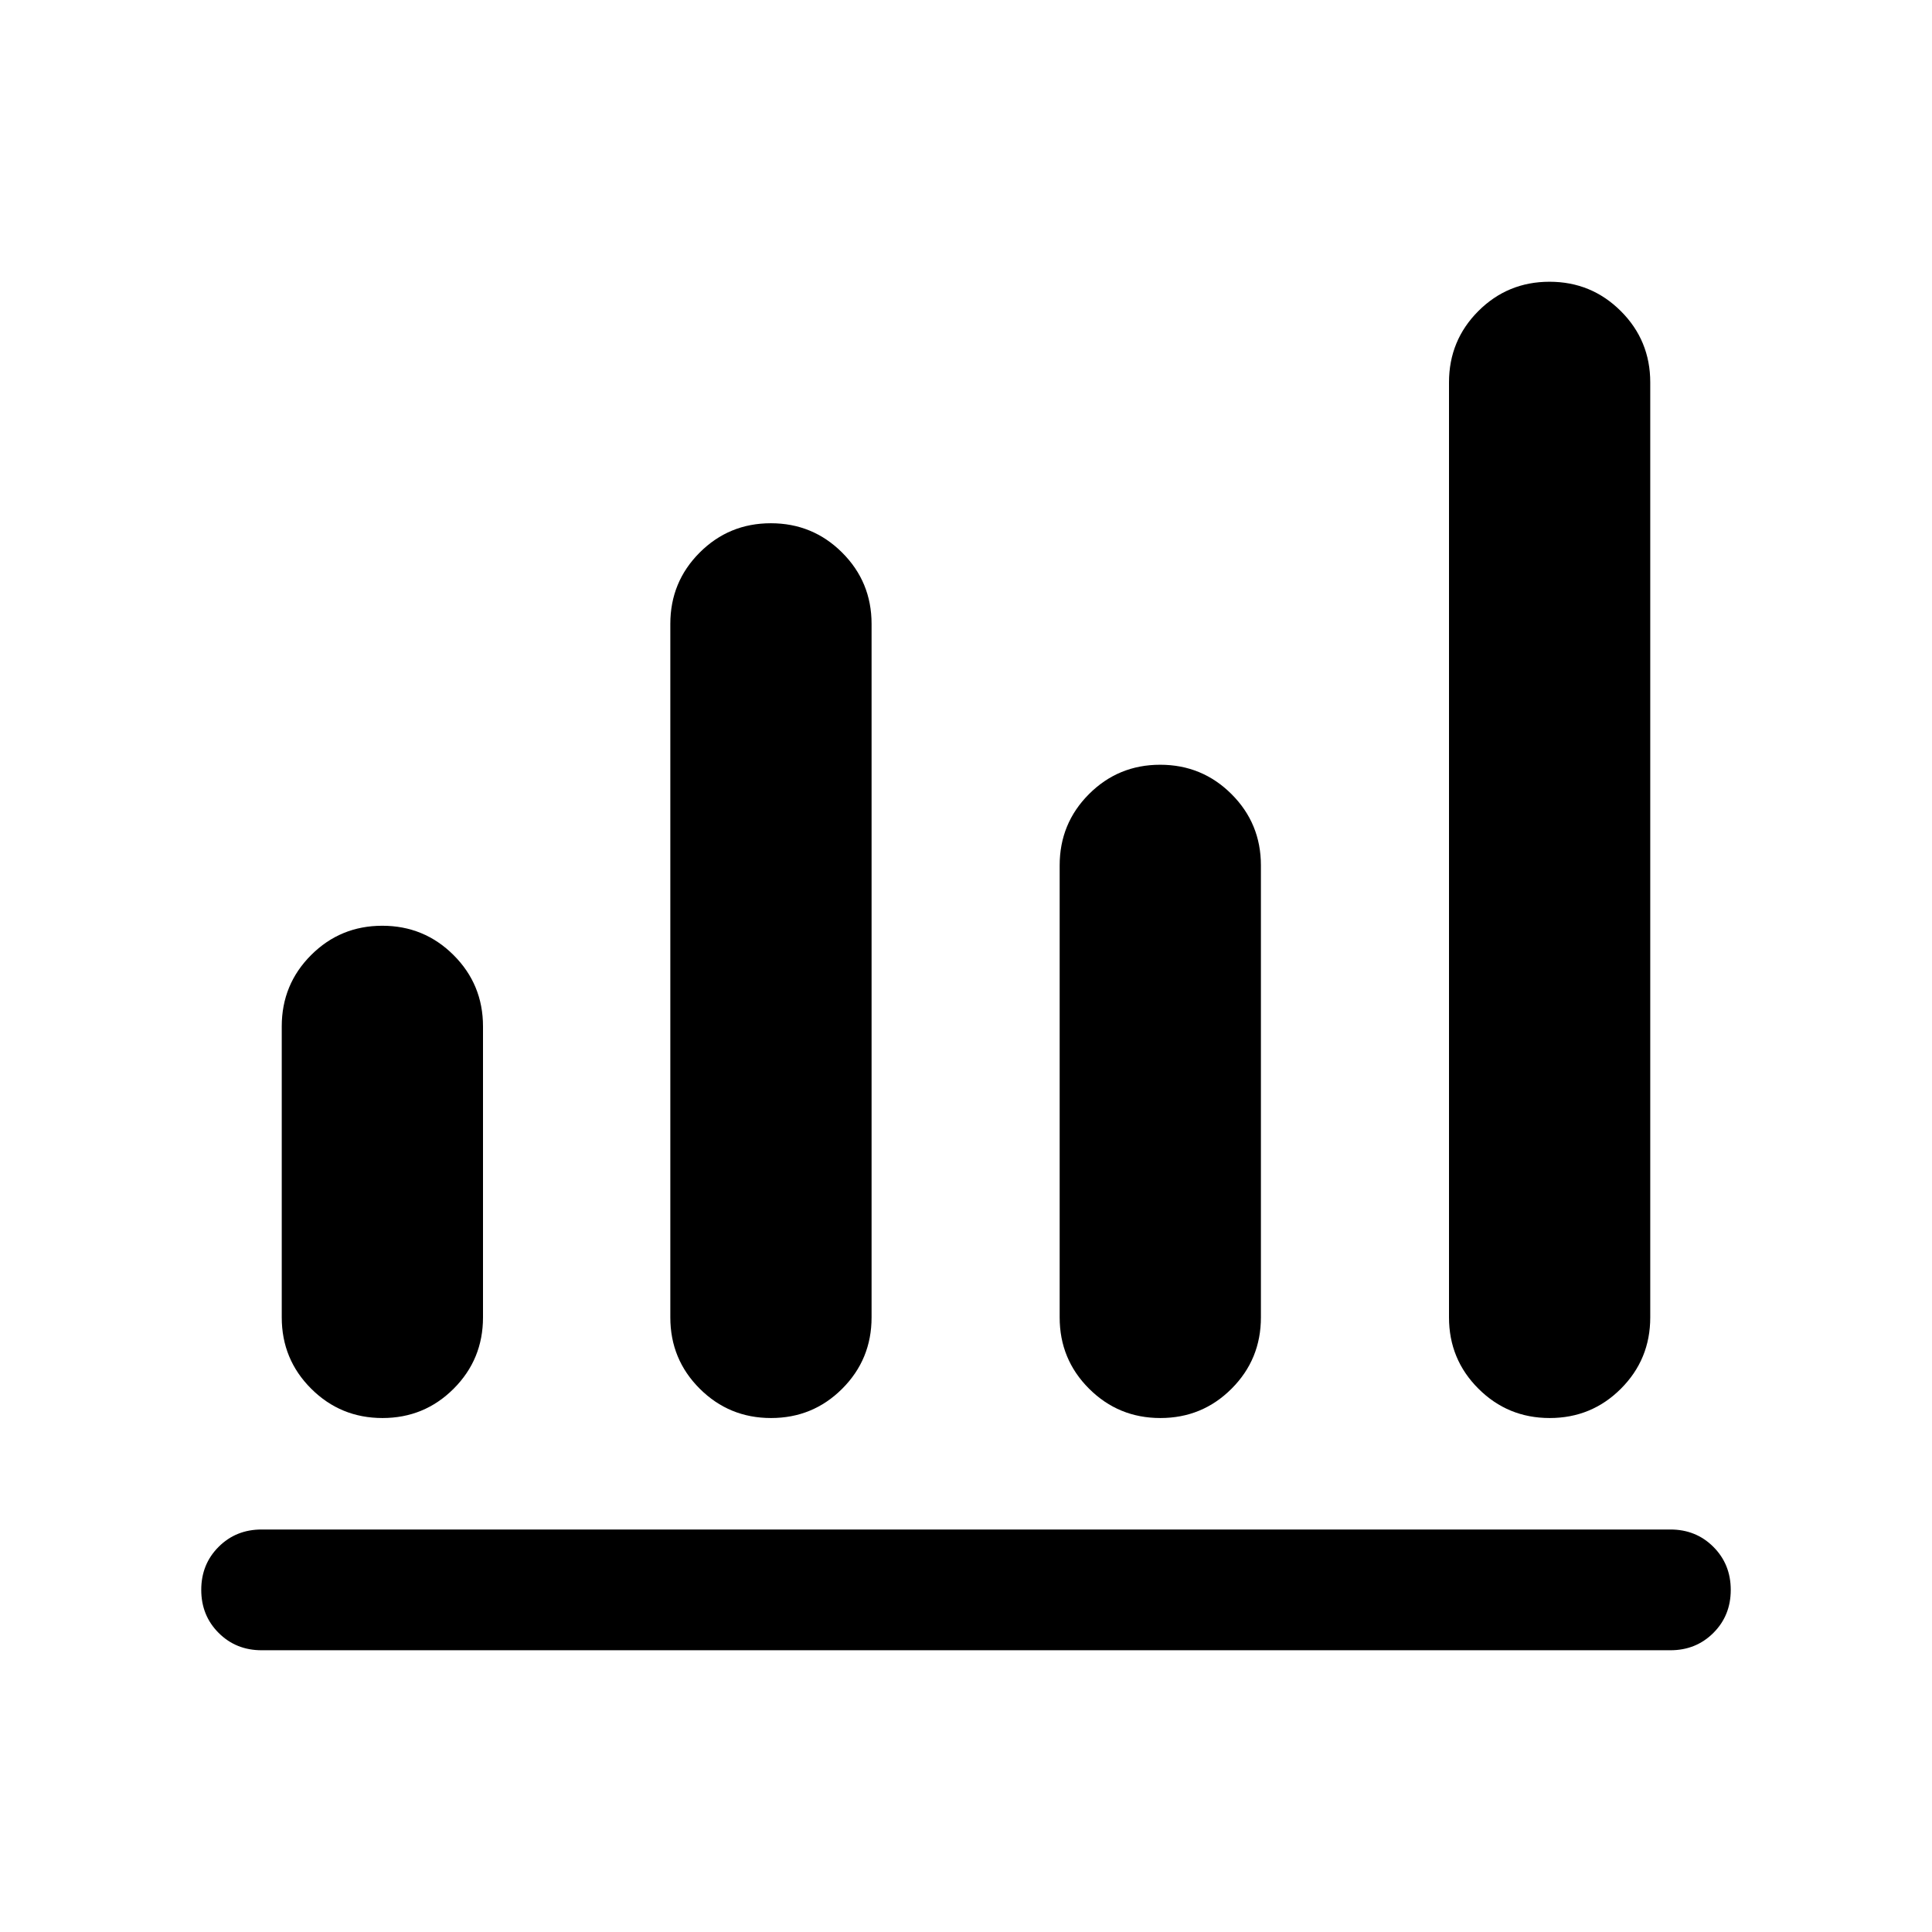
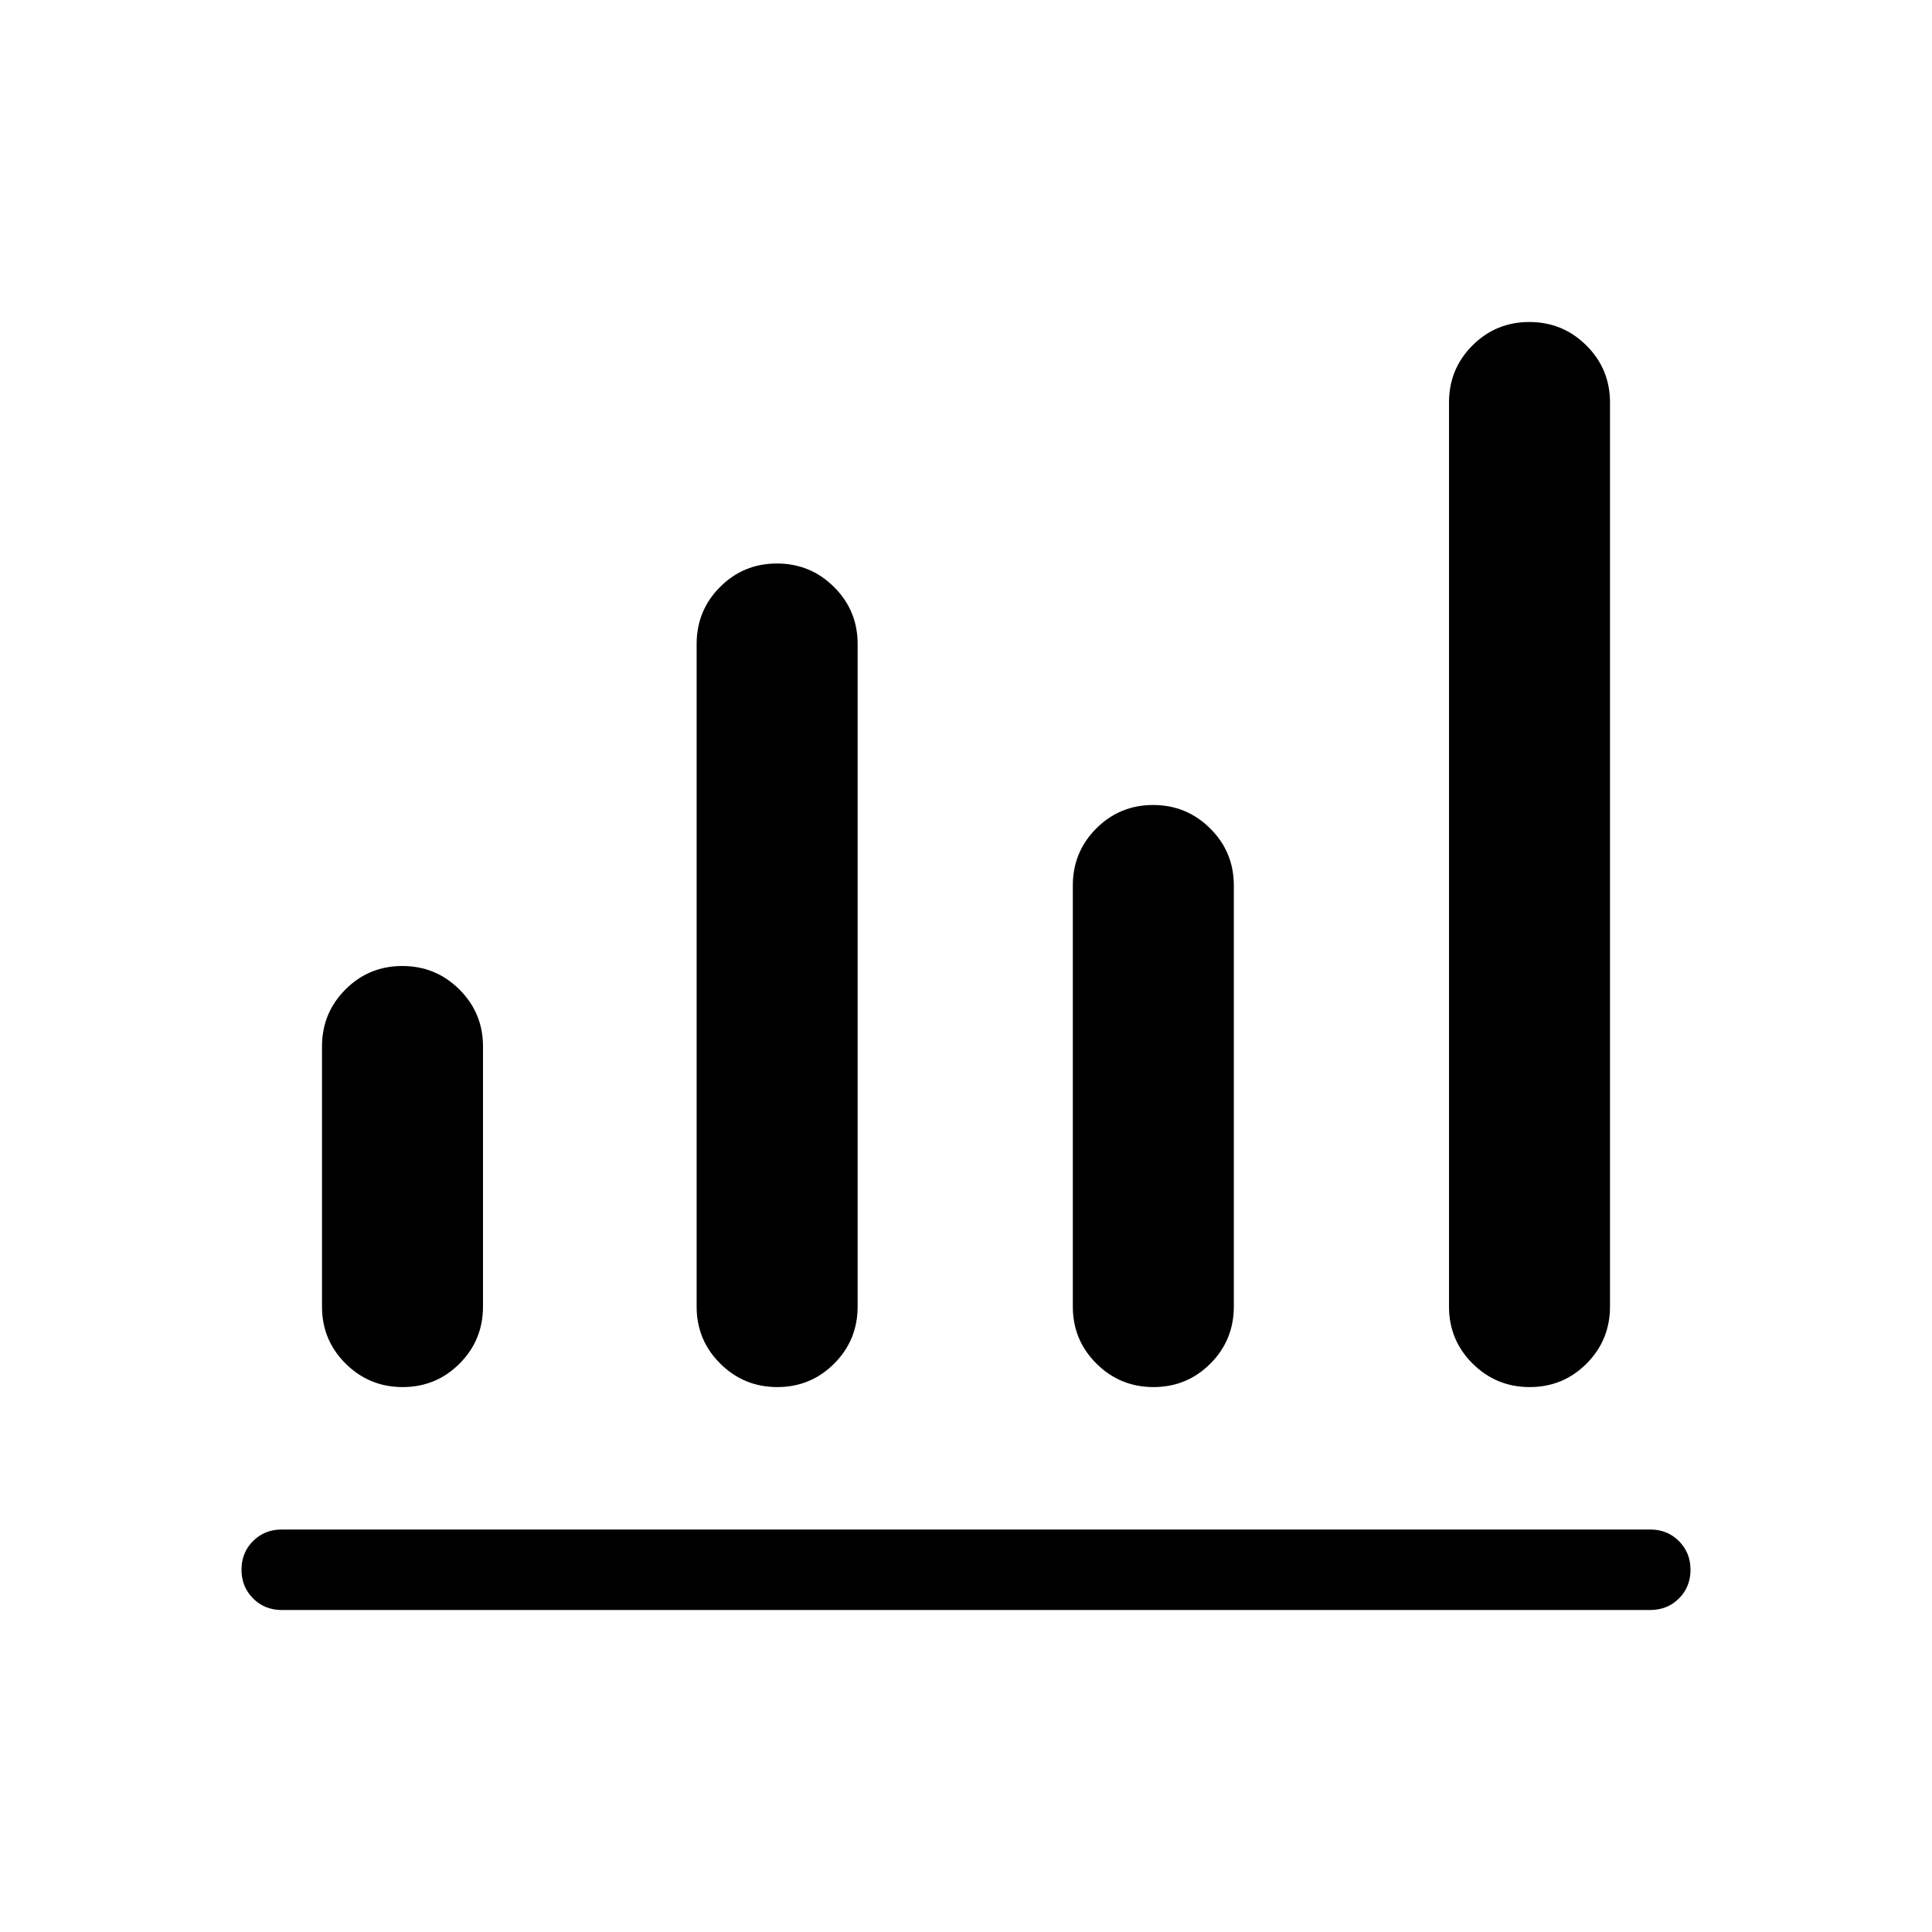
<svg xmlns="http://www.w3.org/2000/svg" id="bar-chart-4-bars" viewBox="0 -960 960 960">
-   <path d="M130-140q-12.75 0-21.37-8.63-8.63-8.63-8.63-21.38 0-12.76 8.63-21.37Q117.25-200 130-200h700q12.75 0 21.37 8.63 8.63 8.63 8.63 21.38 0 12.76-8.63 21.37Q842.75-140 830-140H130Zm60.05-115.39q-20.82 0-35.43-14.58Q140-284.55 140-305.39V-450q0-20.83 14.57-35.42Q169.14-500 189.96-500q20.81 0 35.42 14.58Q240-470.83 240-450v144.61q0 20.84-14.57 35.42-14.57 14.58-35.38 14.58Zm193.07 0q-20.81 0-35.43-14.58-14.61-14.58-14.61-35.42V-650q0-20.83 14.57-35.42Q362.22-700 383.03-700q20.82 0 35.43 14.58 14.62 14.59 14.62 35.42v344.61q0 20.84-14.57 35.42-14.57 14.58-35.39 14.58Zm193.46 0q-20.81 0-35.43-14.58-14.61-14.58-14.61-35.42V-530q0-20.83 14.57-35.42Q555.68-580 576.49-580q20.82 0 35.43 14.58 14.62 14.59 14.62 35.42v224.61q0 20.84-14.57 35.42-14.57 14.58-35.39 14.58Zm193.46 0q-20.81 0-35.42-14.58Q720-284.55 720-305.39V-770q0-20.83 14.57-35.42Q749.14-820 769.95-820q20.82 0 35.43 14.58Q820-790.83 820-770v464.61q0 20.84-14.57 35.42-14.57 14.58-35.39 14.58Z" />
+   <path d="M140-160q-8.5 0-14.25-5.76T120-180.03q0-8.51 5.75-14.24T140-200h680q8.5 0 14.25 5.76t5.75 14.27q0 8.51-5.75 14.24T820-160H140Zm60.09-110.77q-16.63 0-28.36-11.67Q160-294.1 160-310.77V-440q0-16.67 11.64-28.33Q183.28-480 199.91-480t28.36 11.67Q240-456.67 240-440v129.23q0 16.67-11.64 28.33-11.64 11.67-28.27 11.67Zm186.15 0q-16.62 0-28.36-11.67-11.73-11.66-11.73-28.33V-640q0-16.67 11.64-28.33Q369.43-680 386.06-680t28.36 11.67q11.73 11.66 11.73 28.33v329.23q0 16.67-11.64 28.33-11.64 11.67-28.27 11.67Zm186.93 0q-16.63 0-28.36-11.67-11.73-11.66-11.73-28.33V-520q0-16.67 11.64-28.33Q556.36-560 572.99-560t28.36 11.67q11.73 11.66 11.73 28.33v209.23q0 16.67-11.64 28.33-11.64 11.67-28.27 11.67Zm186.92 0q-16.63 0-28.36-11.67Q720-294.1 720-310.77V-760q0-16.67 11.64-28.33Q743.28-800 759.91-800t28.36 11.67Q800-776.67 800-760v449.23q0 16.67-11.64 28.33-11.64 11.67-28.27 11.67Z" />
</svg>
